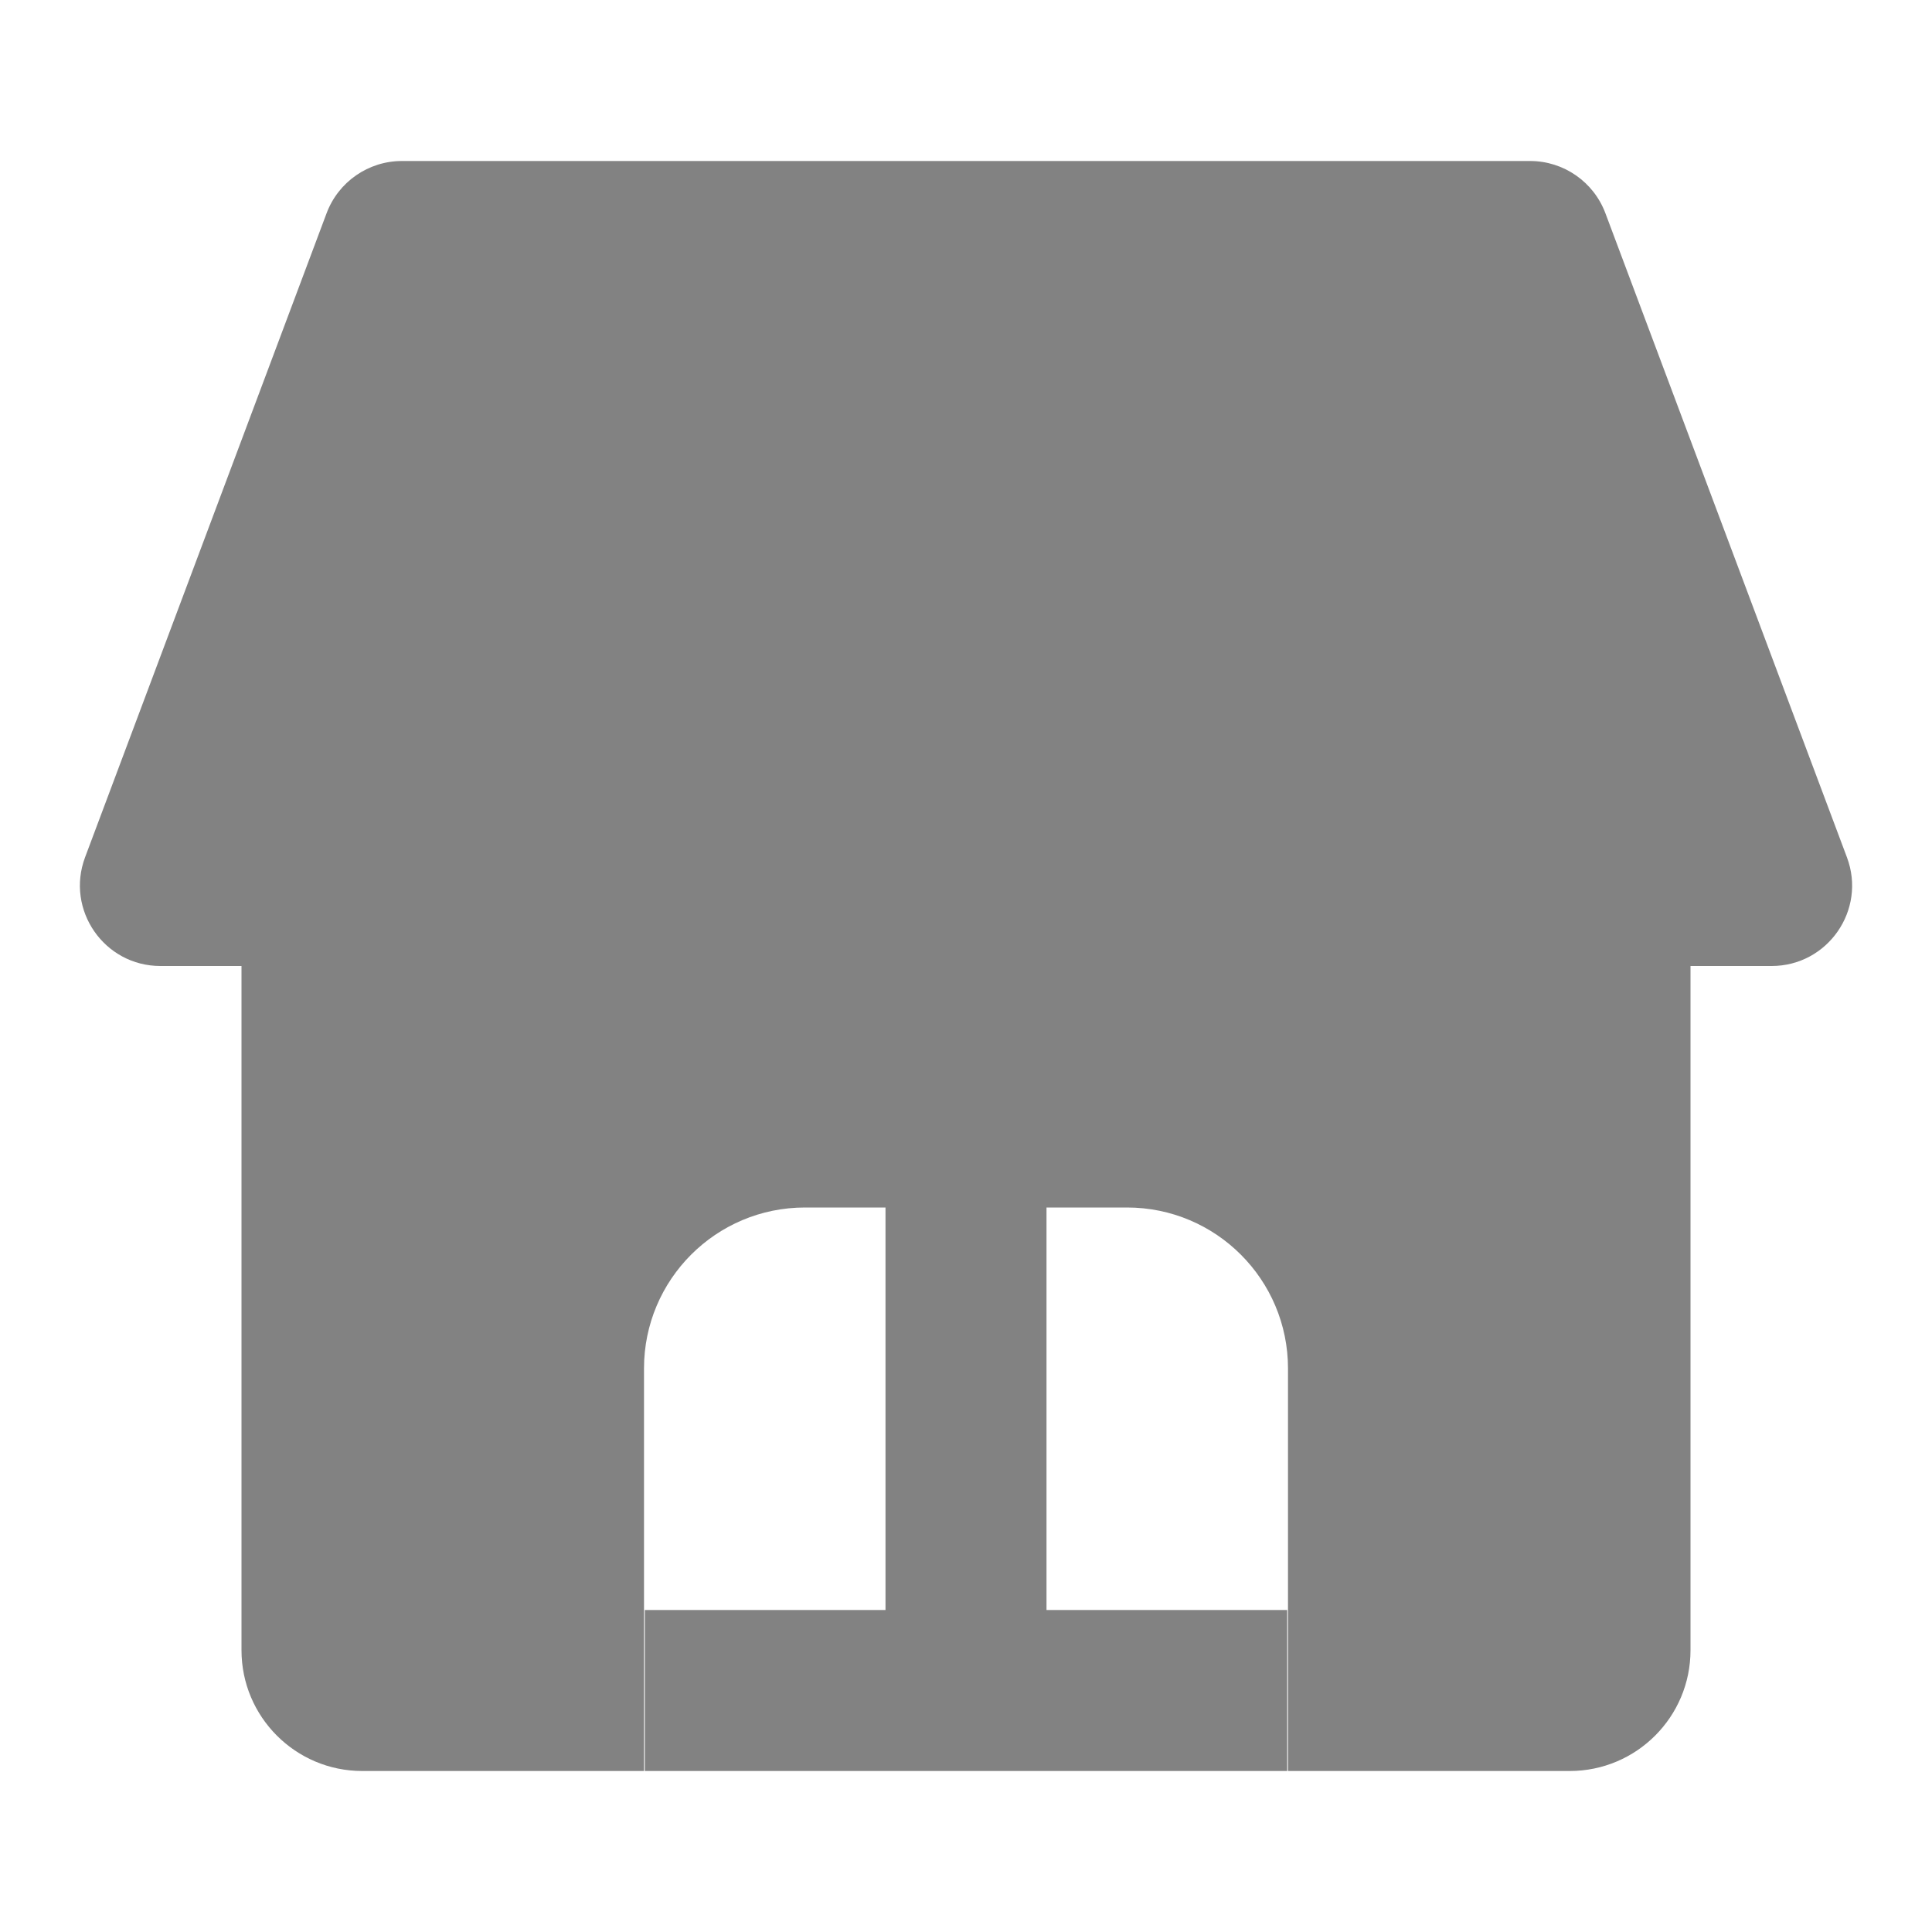
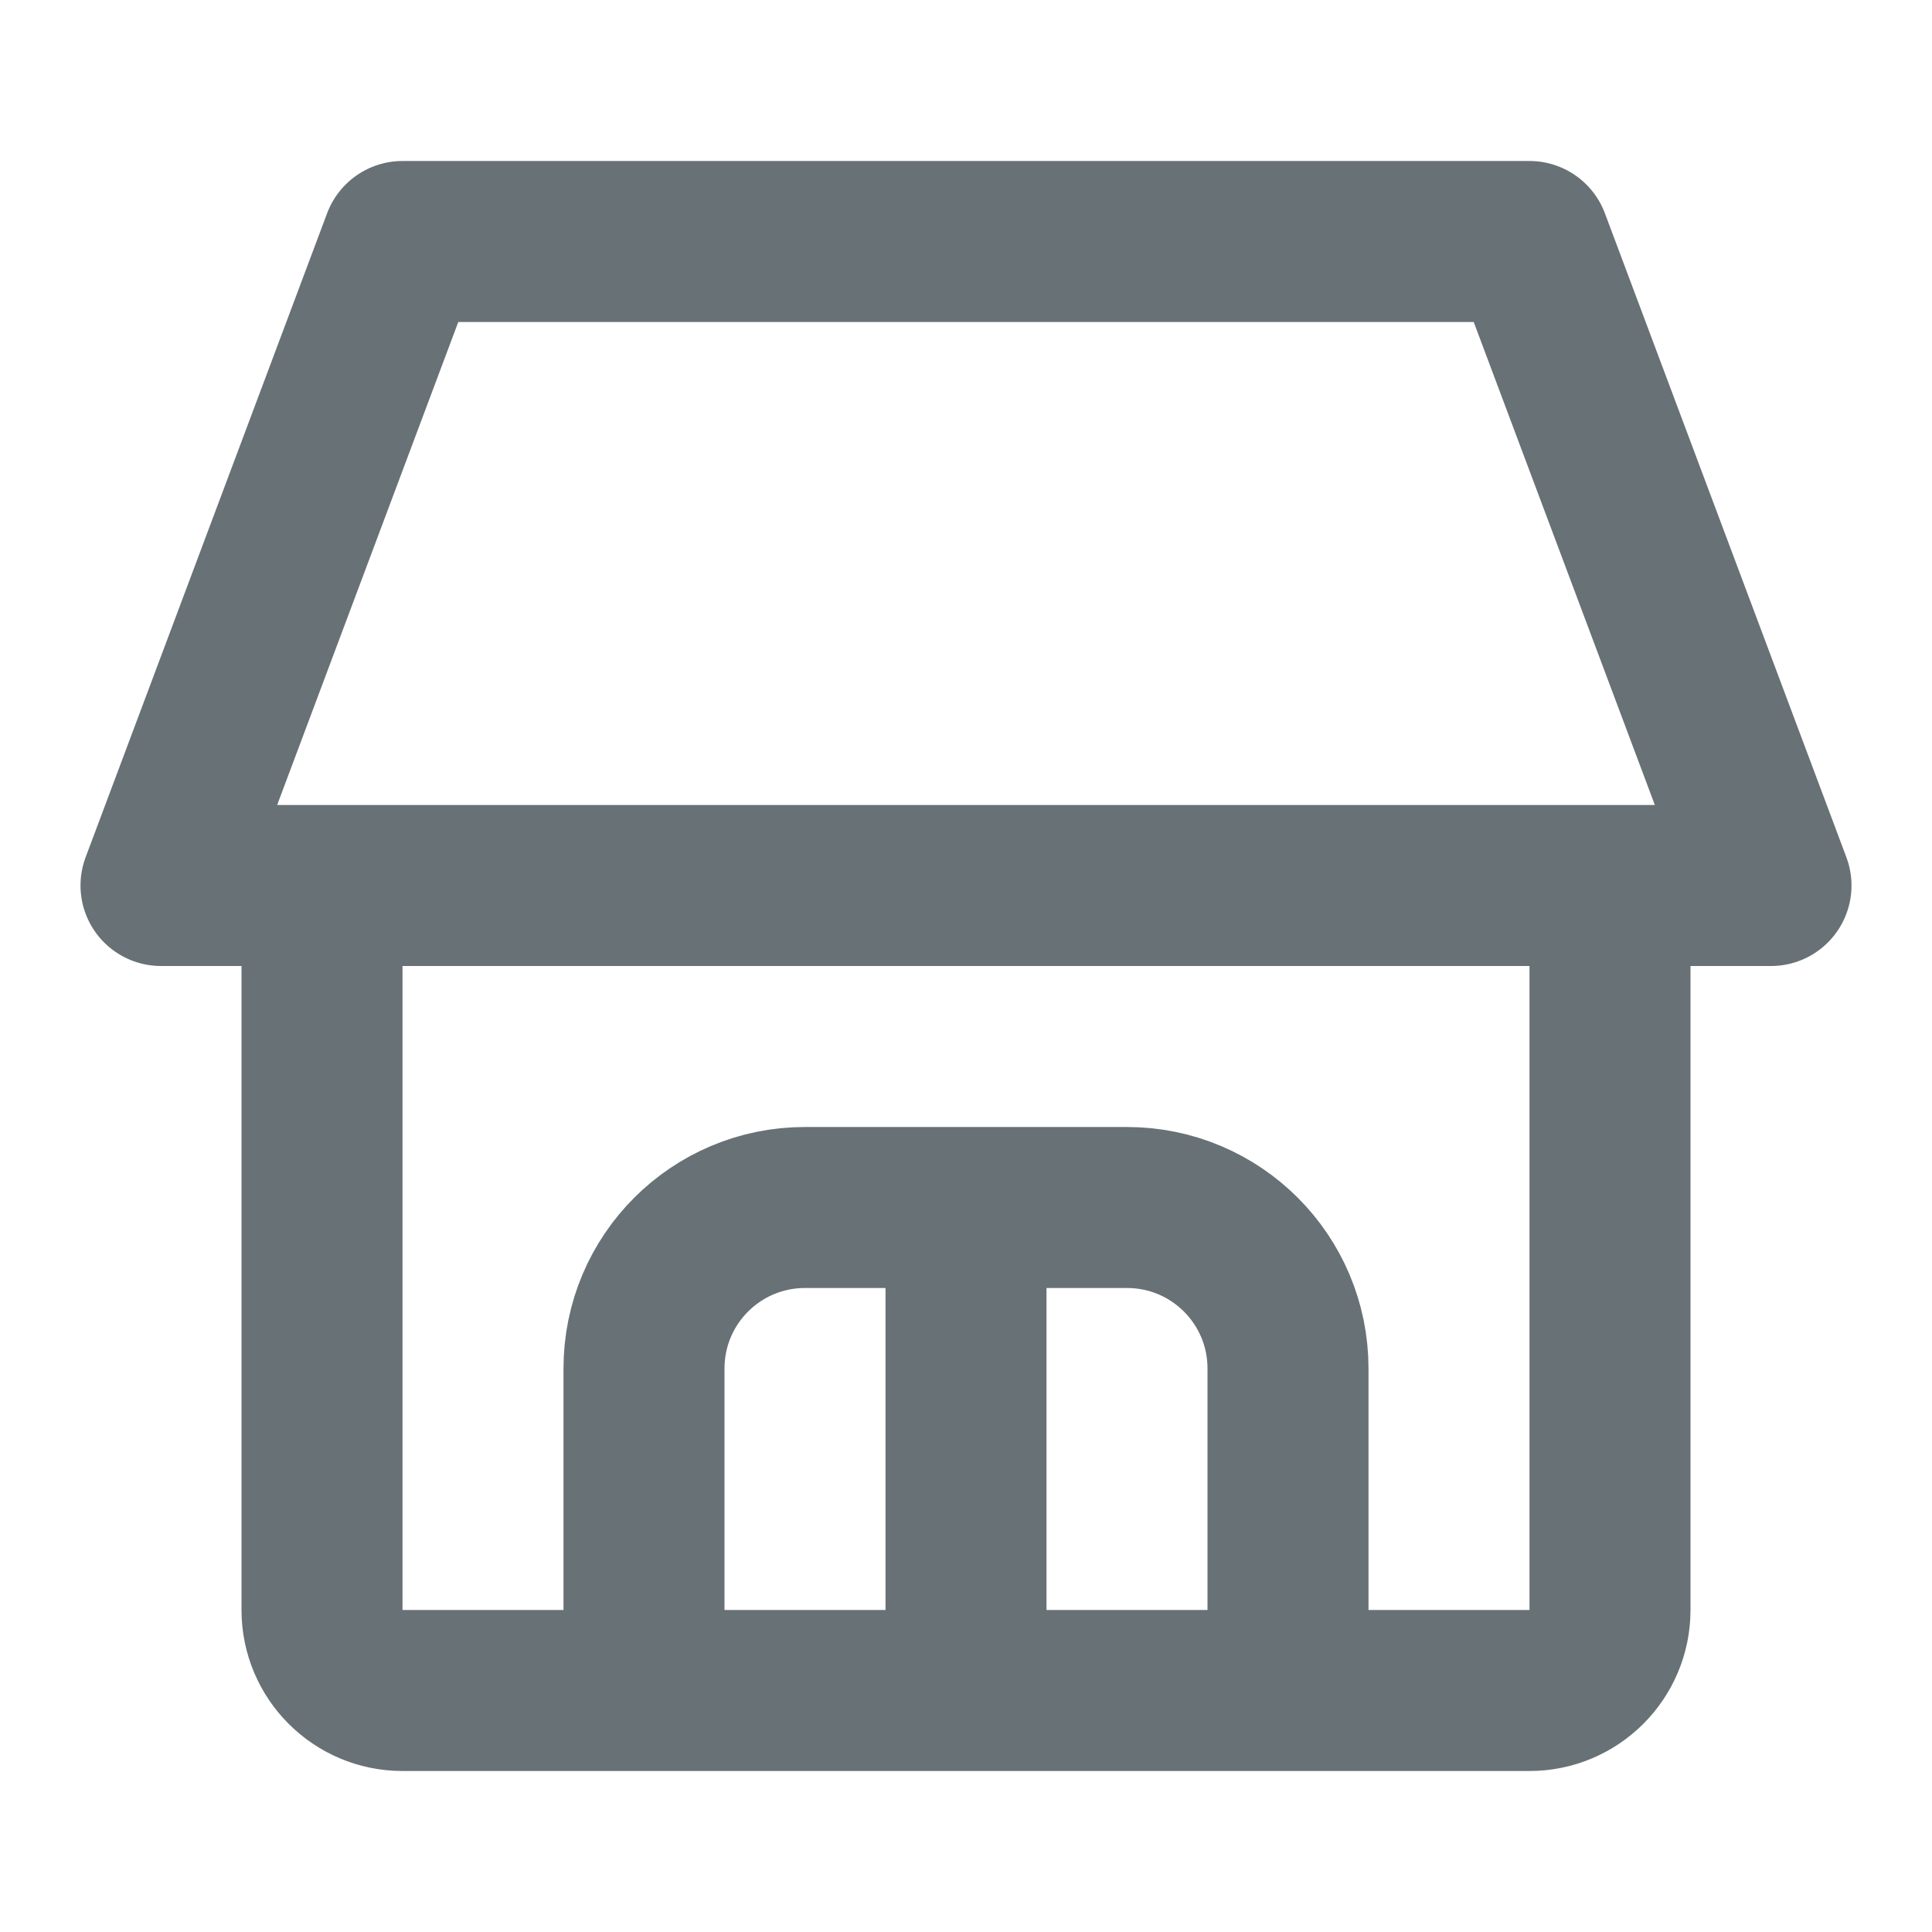
- <svg xmlns="http://www.w3.org/2000/svg" width="24" height="24" viewBox="0 0 24 24" fill="none" data-id="IcUserHomeHouseFill">
-   <path d="M21 12V20.5C21 21.328 20.328 22 19.5 22H16V17C16 15.895 15.105 15 14 15H13V20H15.99V22H8.01V20H11V15H10C8.895 15 8 15.895 8 17V22H4.5C3.672 22 3 21.328 3 20.5V12H1.993C1.295 12 0.812 11.303 1.057 10.649L4.057 2.649C4.203 2.259 4.576 2 4.993 2H19.007C19.424 2 19.797 2.259 19.943 2.649L22.943 10.649C23.189 11.303 22.705 12 22.007 12H21Z" fill="#828282" />
+ <svg xmlns="http://www.w3.org/2000/svg" width="24" height="24" viewBox="0 0 24 24" fill="none" data-id="IcUserHomeHouse">
+   <path d="M4 11V20C4 20.552 4.448 21 5 21H8M4 11H20M4 11H2L5 3H19L22 11H20M8 21V17C8 15.895 8.895 15 10 15H12M8 21H12M16 21V17C16 15.895 15.105 15 14 15H12M16 21H19C19.552 21 20 20.552 20 20V11M16 21H12M12 15V21" stroke="#687176" stroke-width="2" stroke-linecap="round" stroke-linejoin="round" />
</svg>
